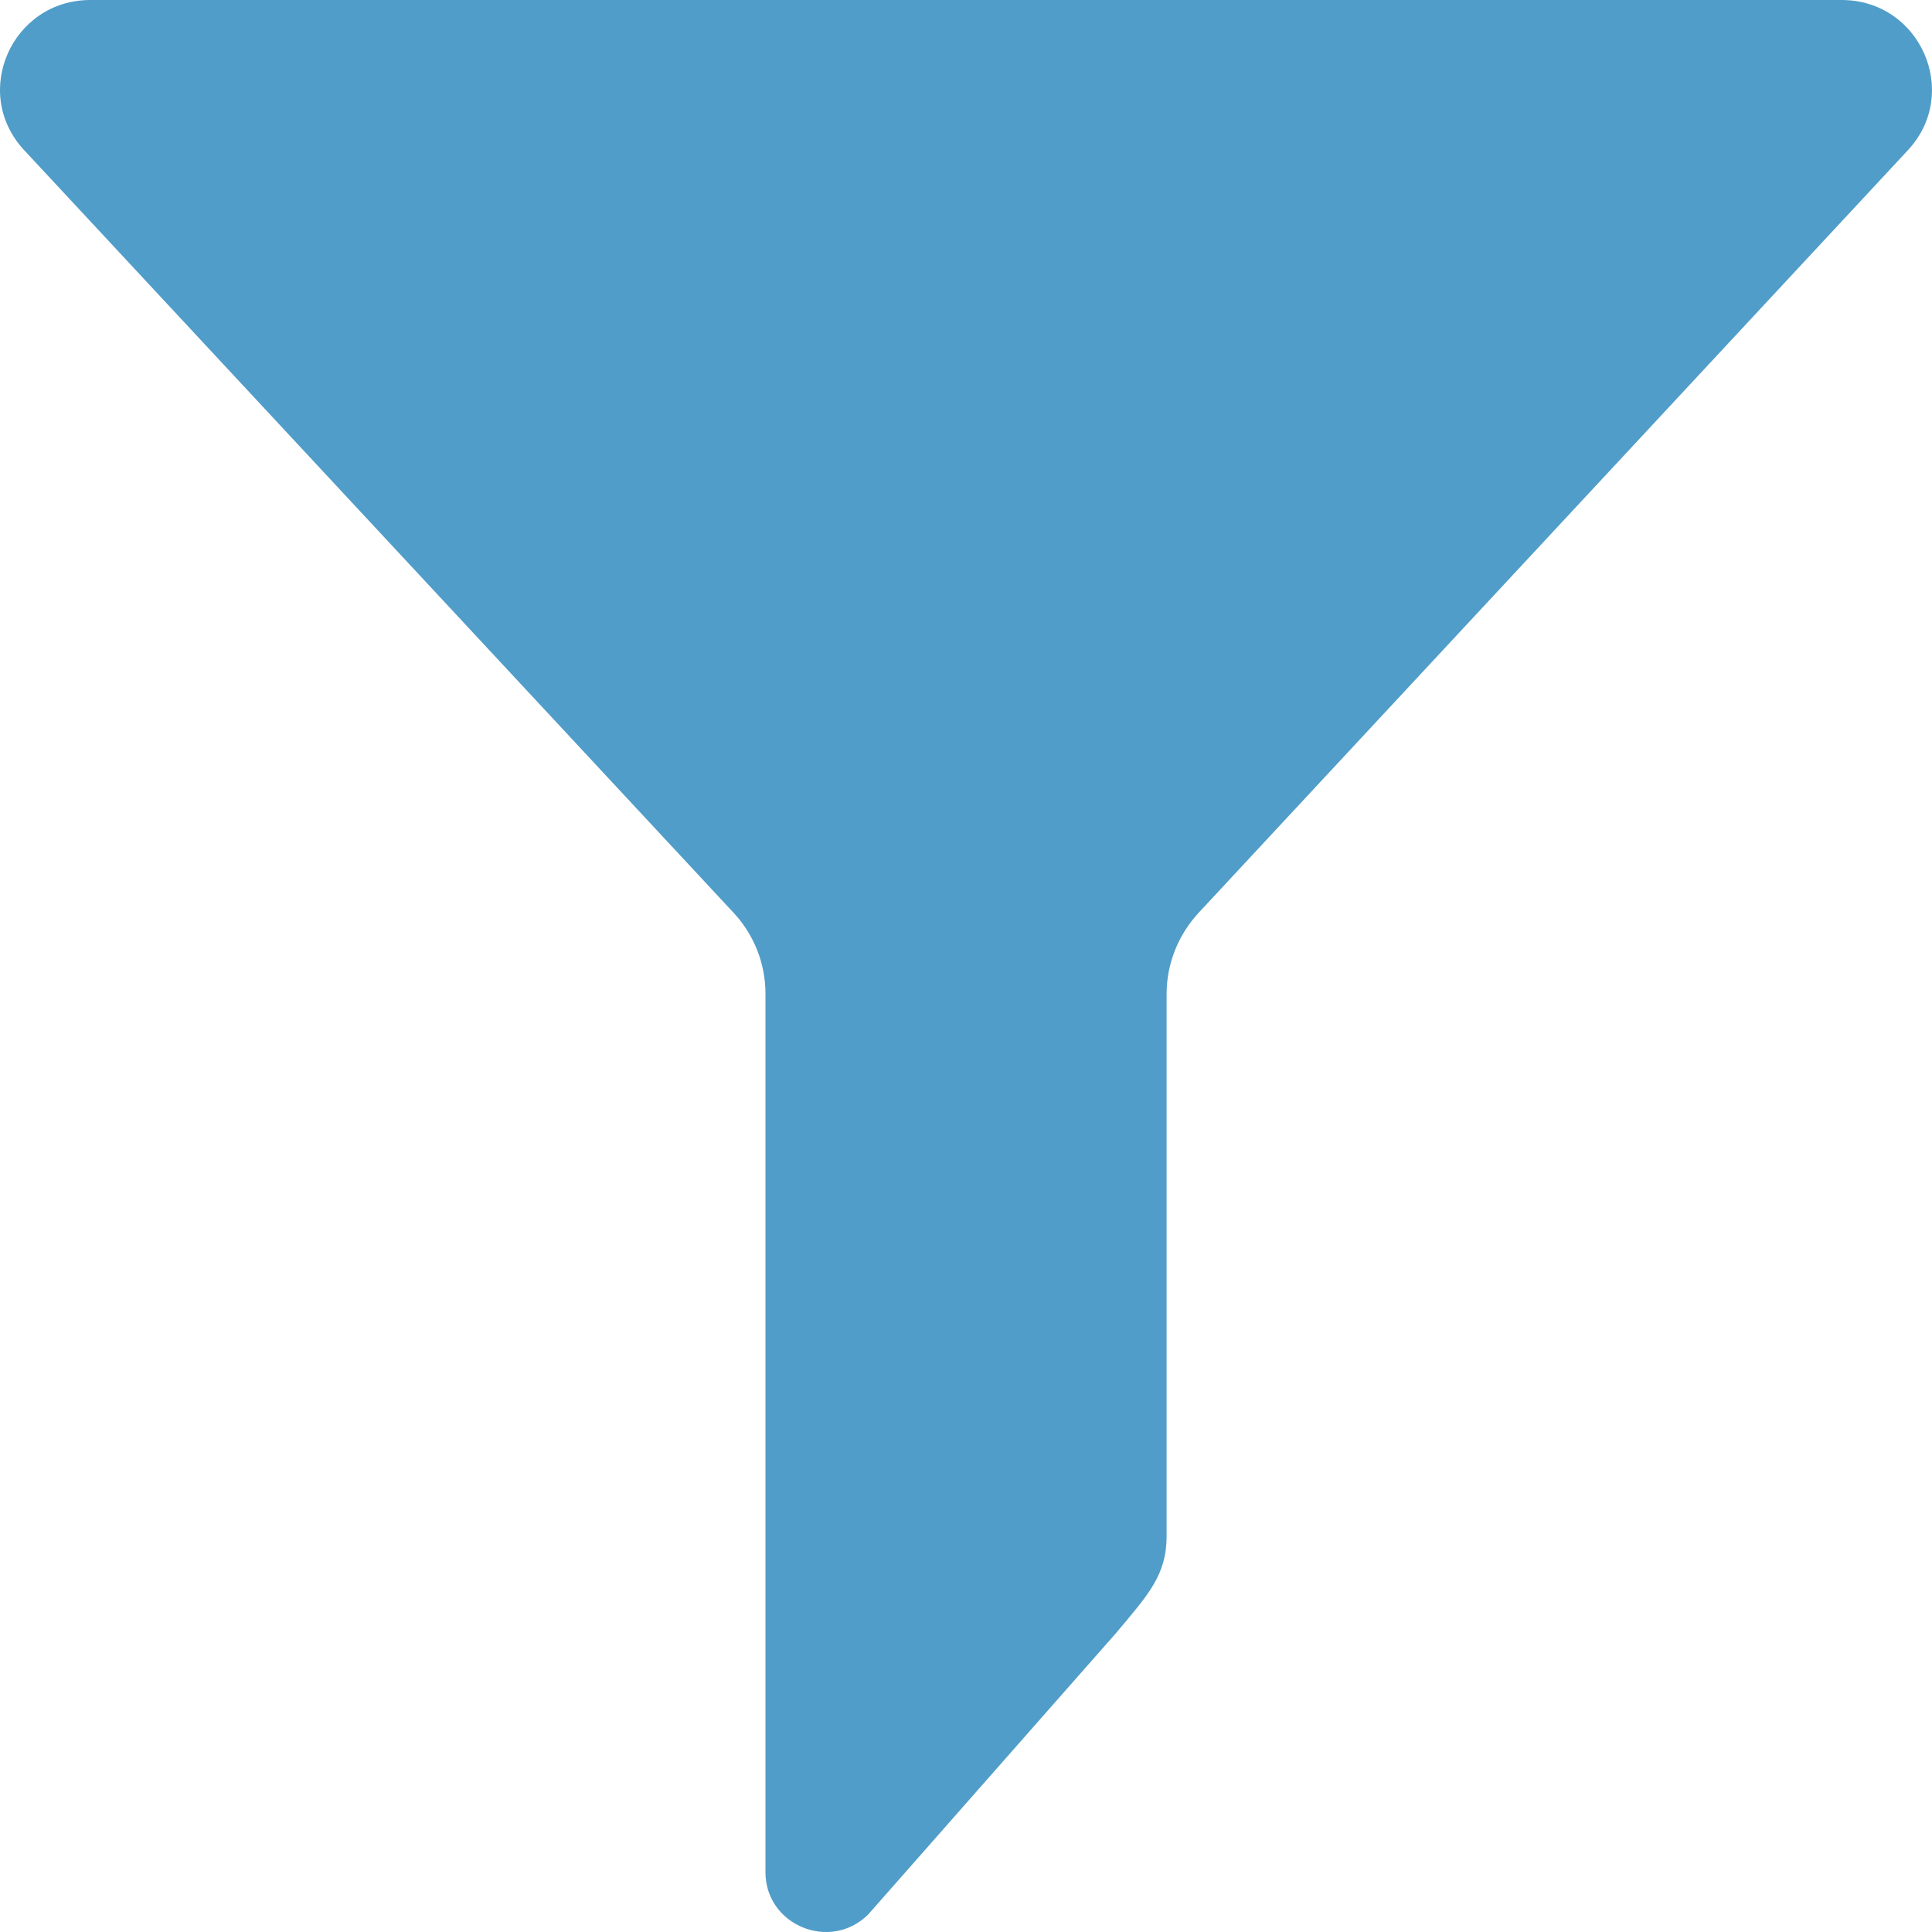
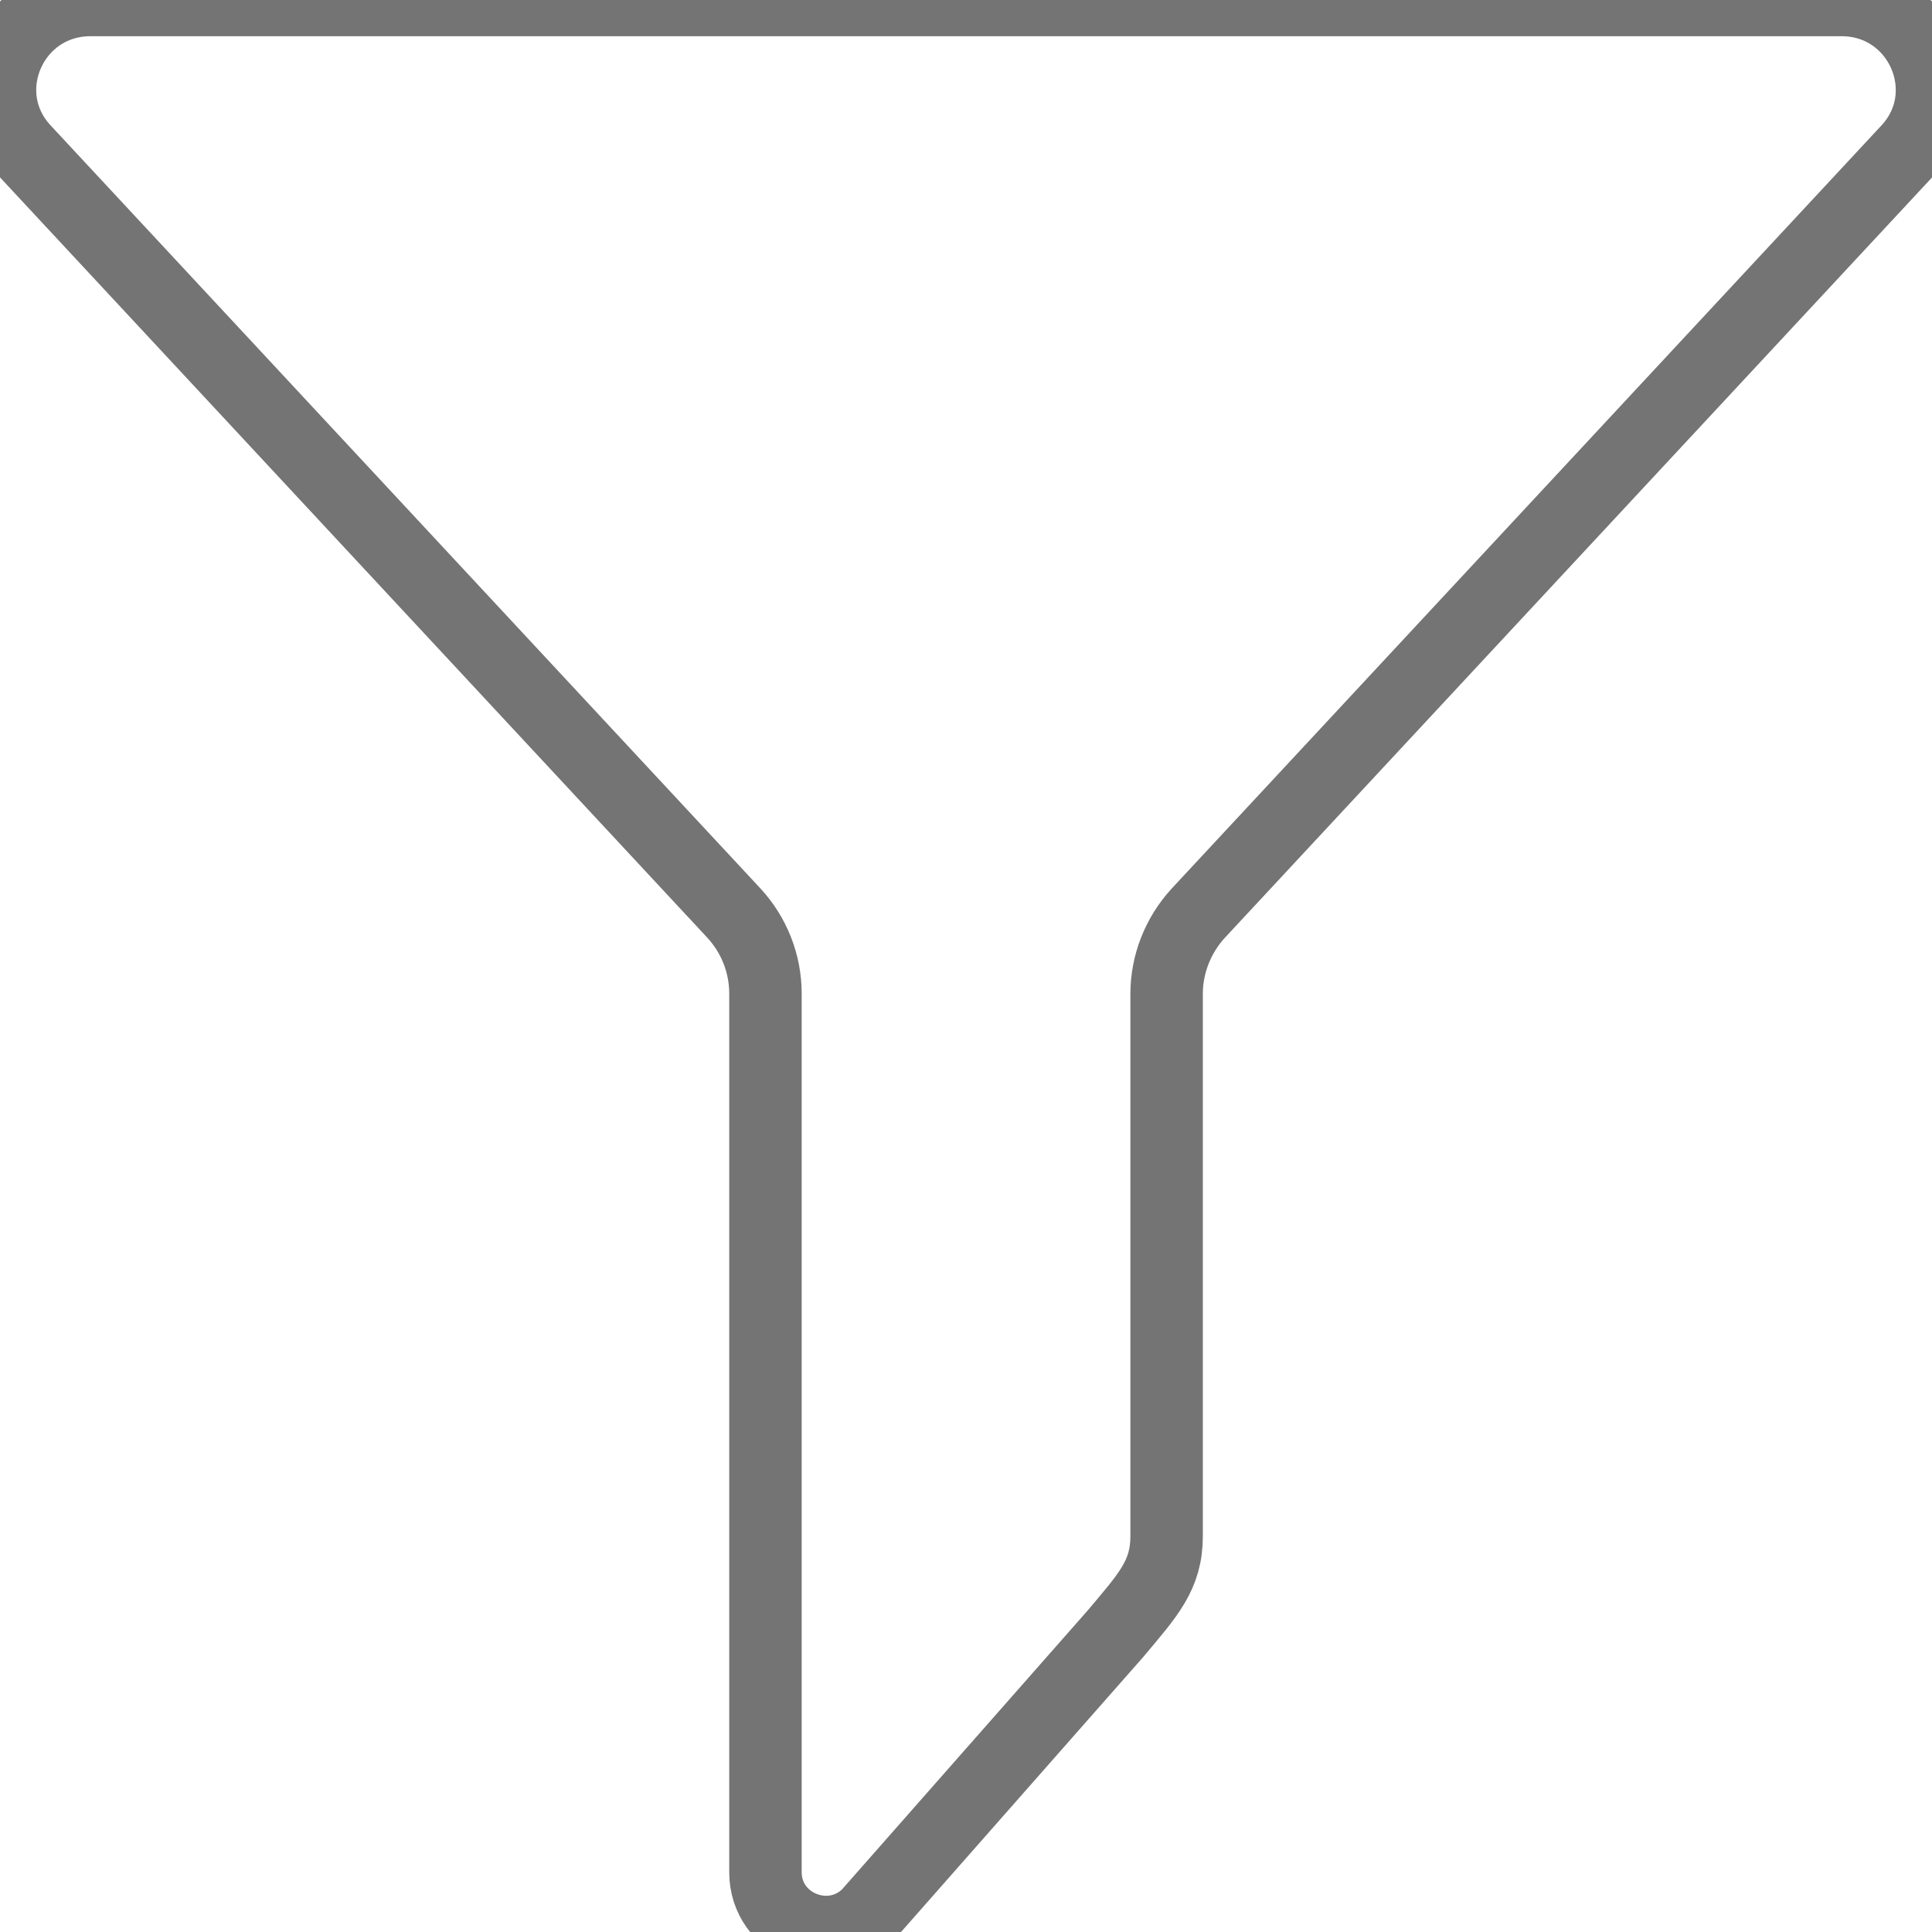
<svg xmlns="http://www.w3.org/2000/svg" version="1.1" id="Ebene_1" x="0px" y="0px" width="80px" height="80px" viewBox="0 0 80 80" enable-background="new 0 0 80 80" xml:space="preserve">
  <g>
-     <path fill="#509DC9" d="M30.383,37.803c0.847,0.913,1.313,2.107,1.313,3.341v36.381c0,2.188,2.667,3.301,4.245,1.76l10.241-11.628   c1.371-1.63,2.125-2.437,2.125-4.051V41.153c0-1.234,0.474-2.429,1.313-3.343L79.007,6.214C81.207,3.845,79.513,0,76.257,0H3.747   C0.49,0-1.212,3.836,0.997,6.214L30.383,37.803z" />
+     <path stroke-width="3" stroke="#747474" fill="none" d="M30.383,37.803c0.847,0.913,1.313,2.107,1.313,3.341v36.381c0,2.188,2.667,3.301,4.245,1.76l10.241-11.628   c1.371-1.63,2.125-2.437,2.125-4.051V41.153c0-1.234,0.474-2.429,1.313-3.343L79.007,6.214C81.207,3.845,79.513,0,76.257,0H3.747   C0.49,0-1.212,3.836,0.997,6.214L30.383,37.803z" />
  </g>
</svg>
